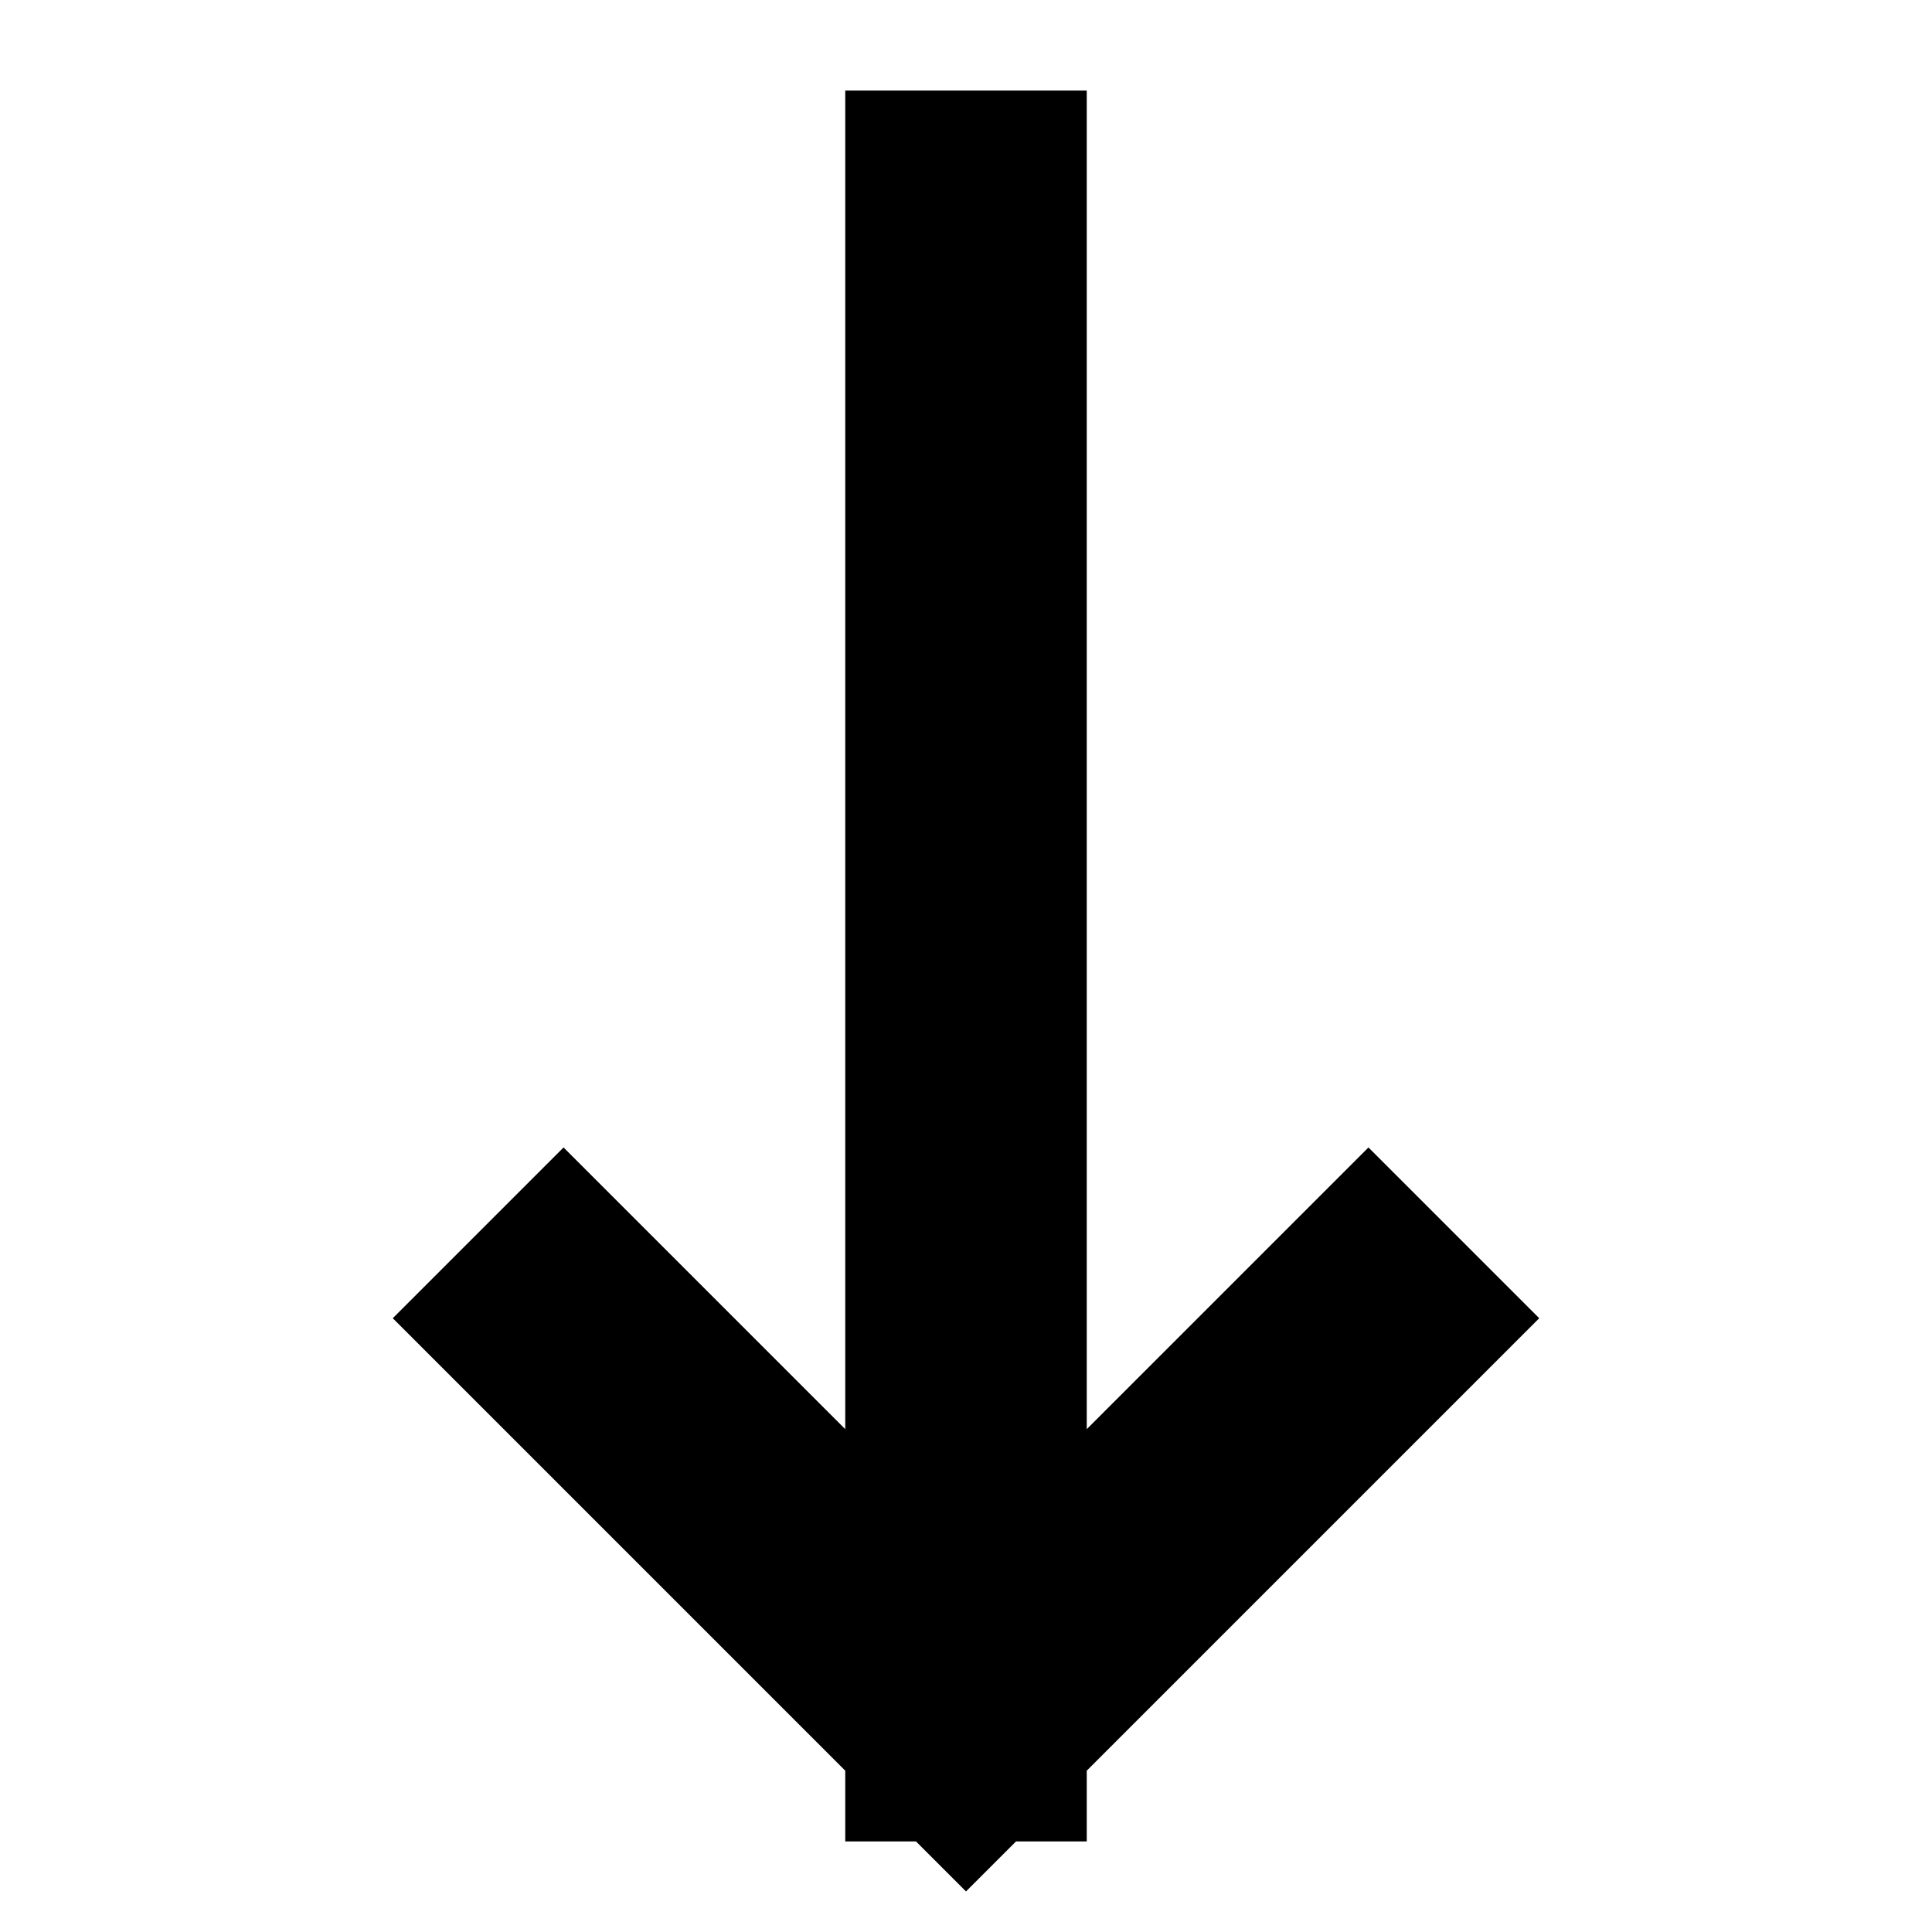
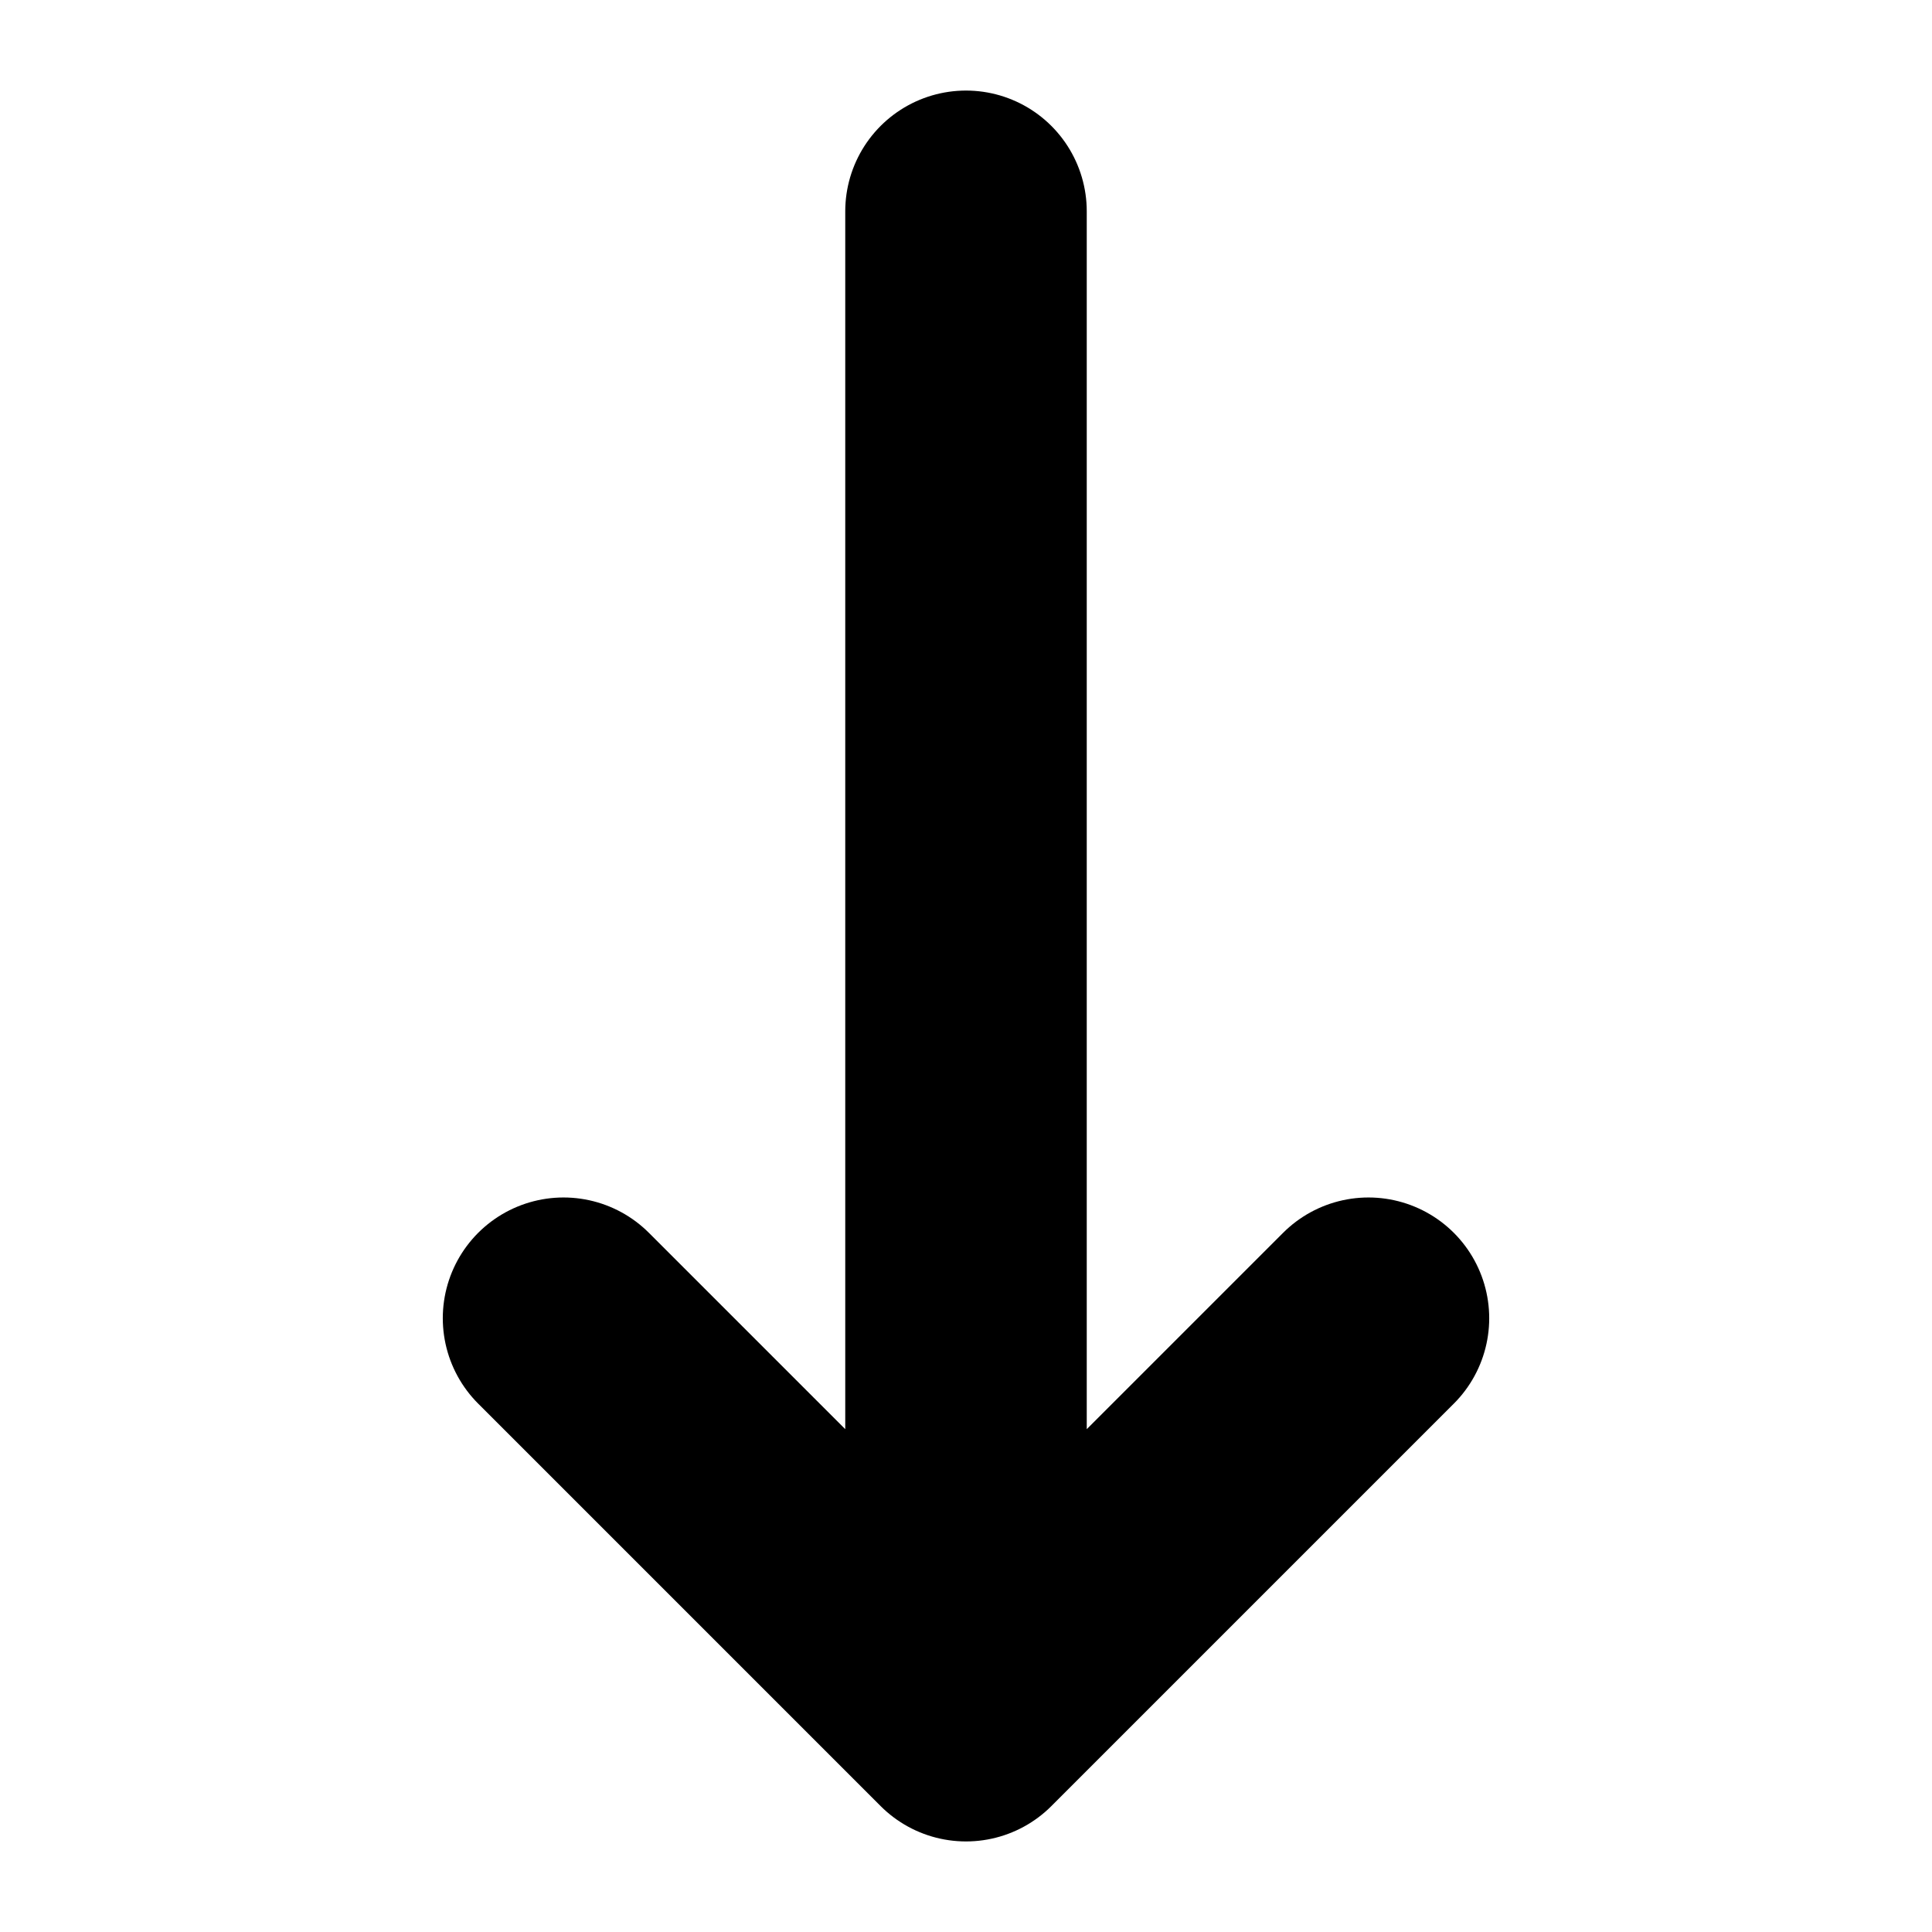
<svg xmlns="http://www.w3.org/2000/svg" width="16" height="16" fill="none" viewBox="0 0 16 16">
-   <path stroke="currentColor" stroke-linecap="square" stroke-linejoin="round" stroke-width="2" d="M8 14.25V1.75m0 12.5-3.333-3.333M8 14.25l3.333-3.333" />
+   <path stroke="currentColor" stroke-linecap="round" stroke-linejoin="round" stroke-width="2" d="M8 14.25V1.75m0 12.5-3.333-3.333M8 14.25l3.333-3.333" />
</svg>
